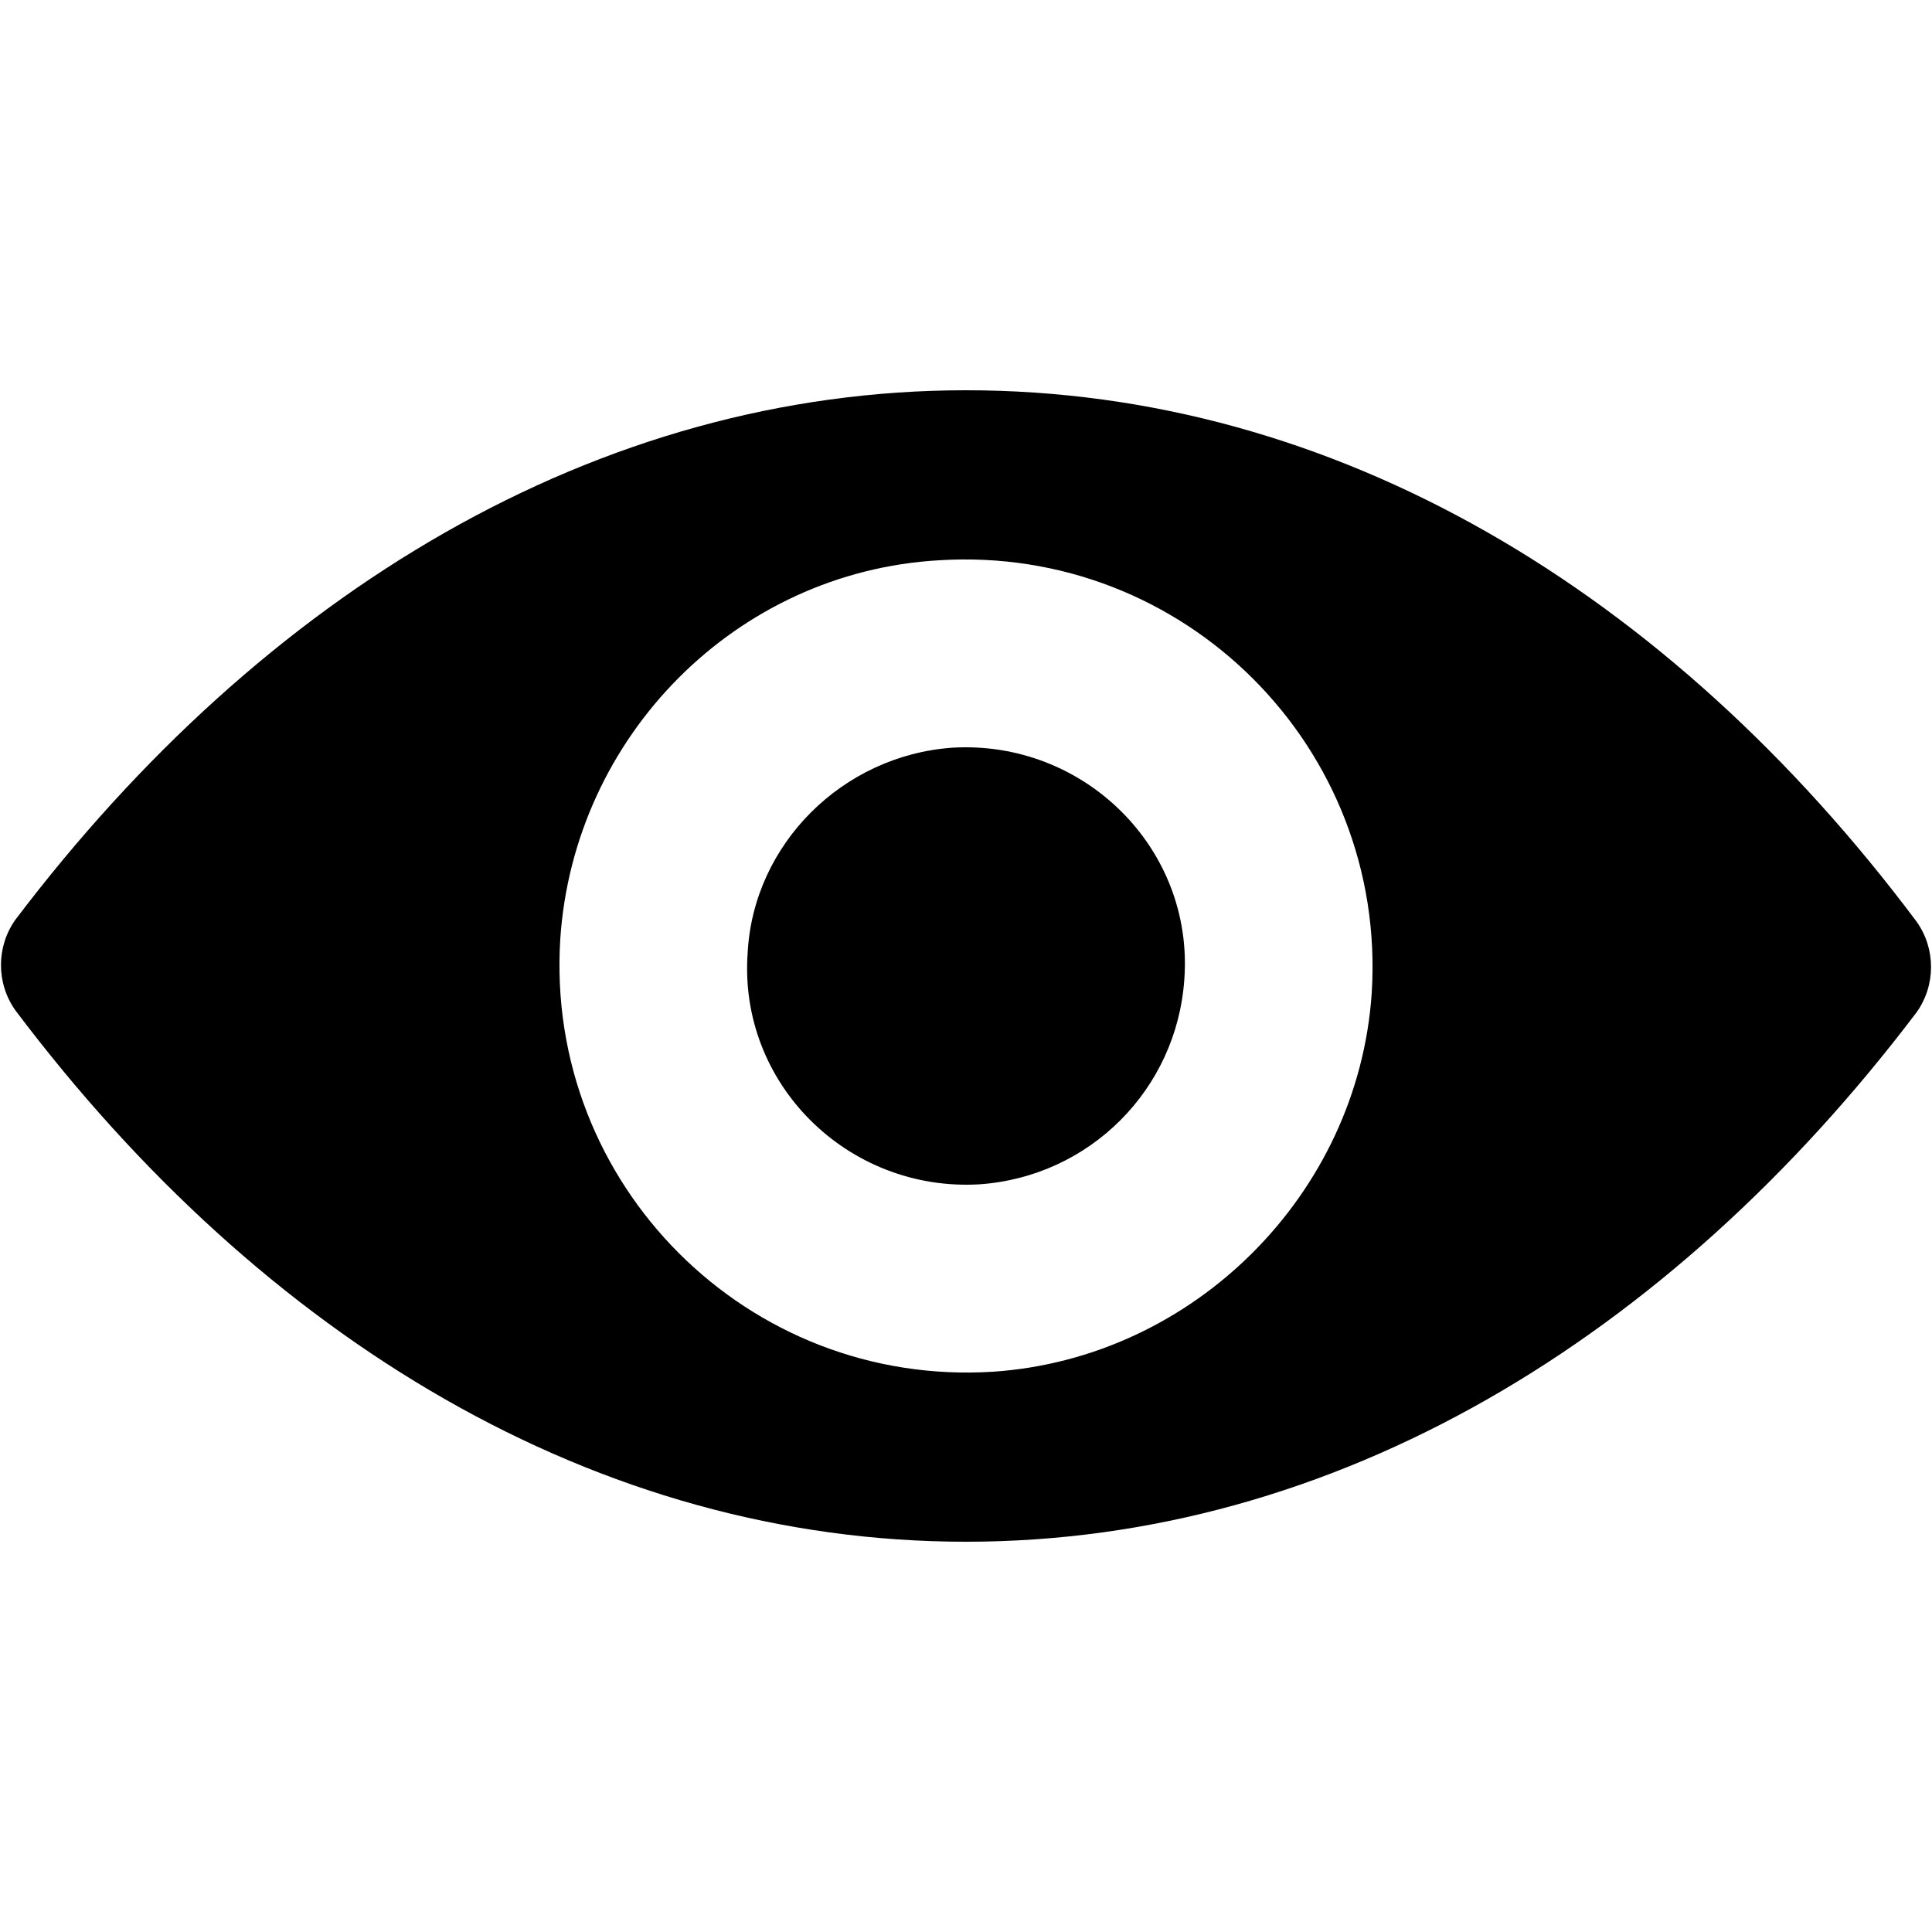
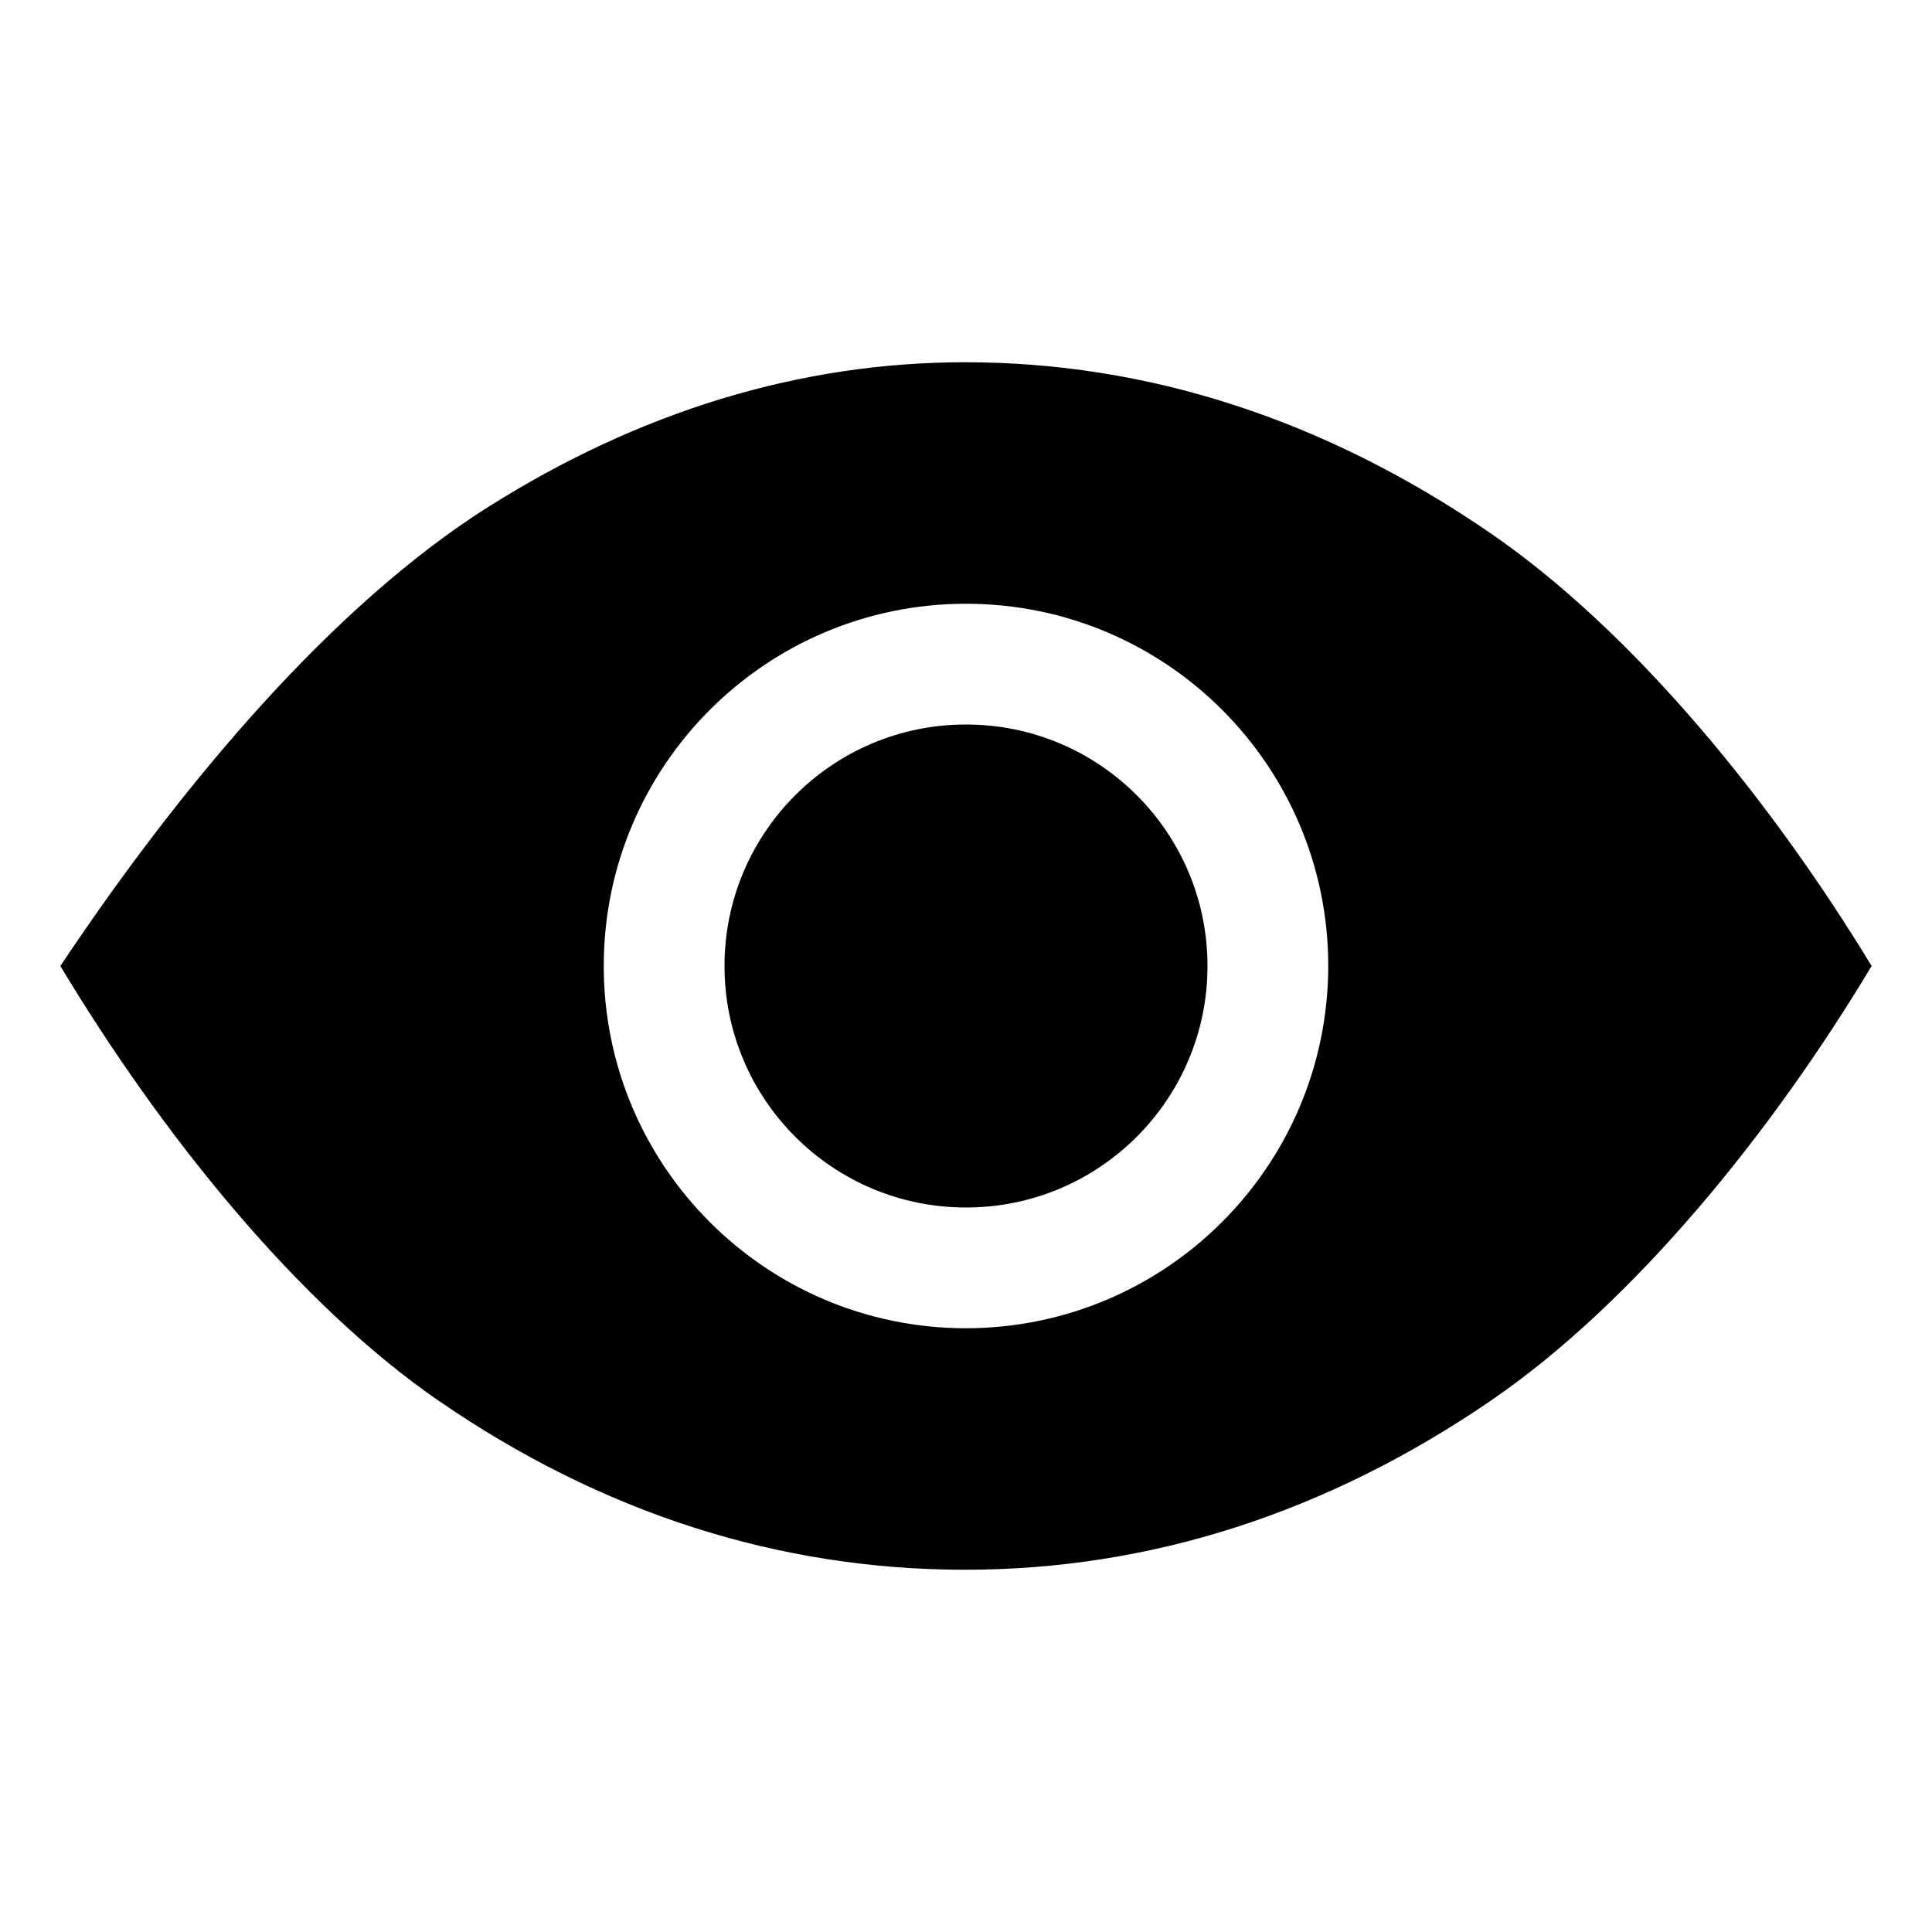
- <svg xmlns="http://www.w3.org/2000/svg" viewBox="0 0 100 100">
-   <path d="M50,20.2c-19.1,0-36.4,10.5-49.2,27.4c-1,1.4-1,3.3,0,4.7c12.8,17,30.1,27.5,49.2,27.5s36.4-10.5,49.2-27.4c1-1.4,1-3.3,0-4.7C86.4,30.6,69.1,20.2,50,20.2z M51.4,71C38.7,71.8,28.2,61.3,29,48.6c0.7-10.5,9.1-19,19.6-19.6c12.7-0.8,23.2,9.7,22.4,22.4C70.3,61.8,61.8,70.3,51.4,71z M50.7,61.3c-6.8,0.4-12.5-5.2-12-12c0.3-5.6,4.9-10.2,10.6-10.6c6.8-0.4,12.5,5.2,12,12C60.9,56.4,56.4,60.9,50.7,61.3z" />
+ <svg width="512" height="512" viewBox="0 0 512 512">
+   <circle cx="256" cy="256" r="64" />
+   <path d="M394.82,141.18C351.1,111.2,304.31,96,255.76,96c-43.69,0-86.28,13-126.59,38.48C88.52,160.23,48.67,207,16,256c26.42,44,62.56,89.24,100.2,115.18C159.38,400.92,206.33,416,255.76,416c49,0,95.85-15.07,139.3-44.79C433.31,345,469.71,299.82,496,256,469.62,212.57,433.1,167.44,394.82,141.18ZM256,352a96,96,0,1,1,96-96A96.11,96.11,0,0,1,256,352Z" />
</svg>
